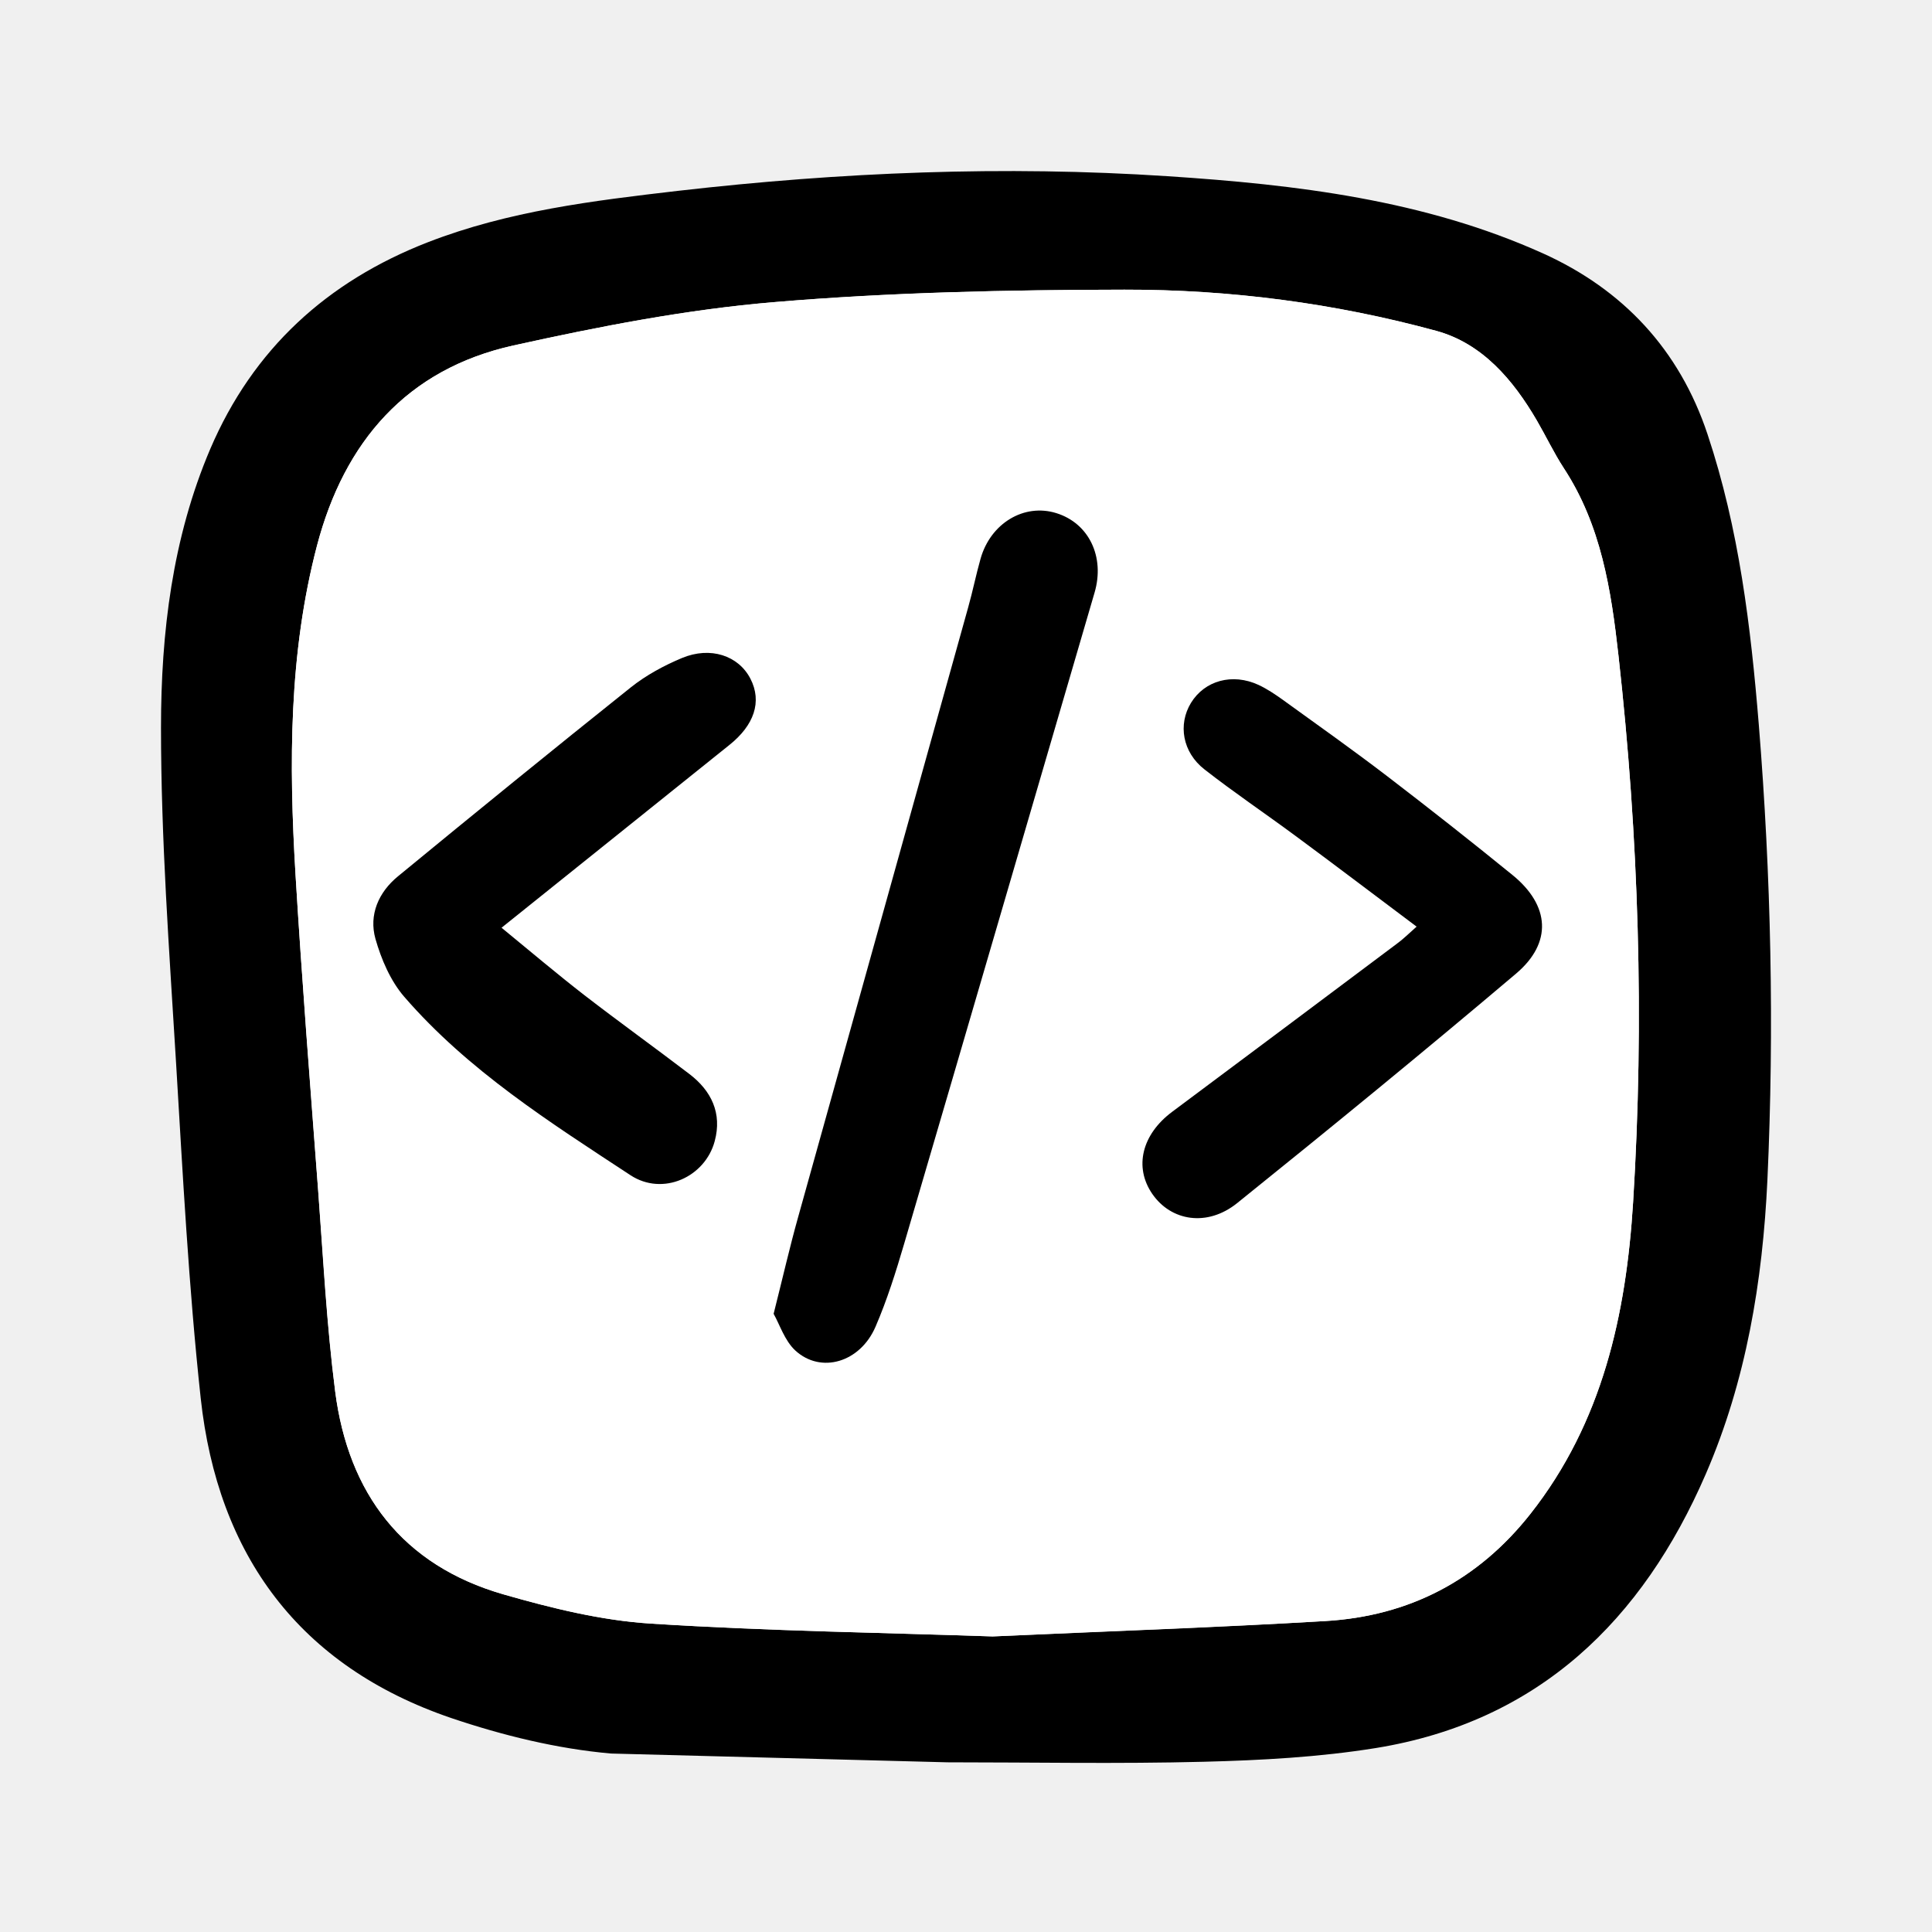
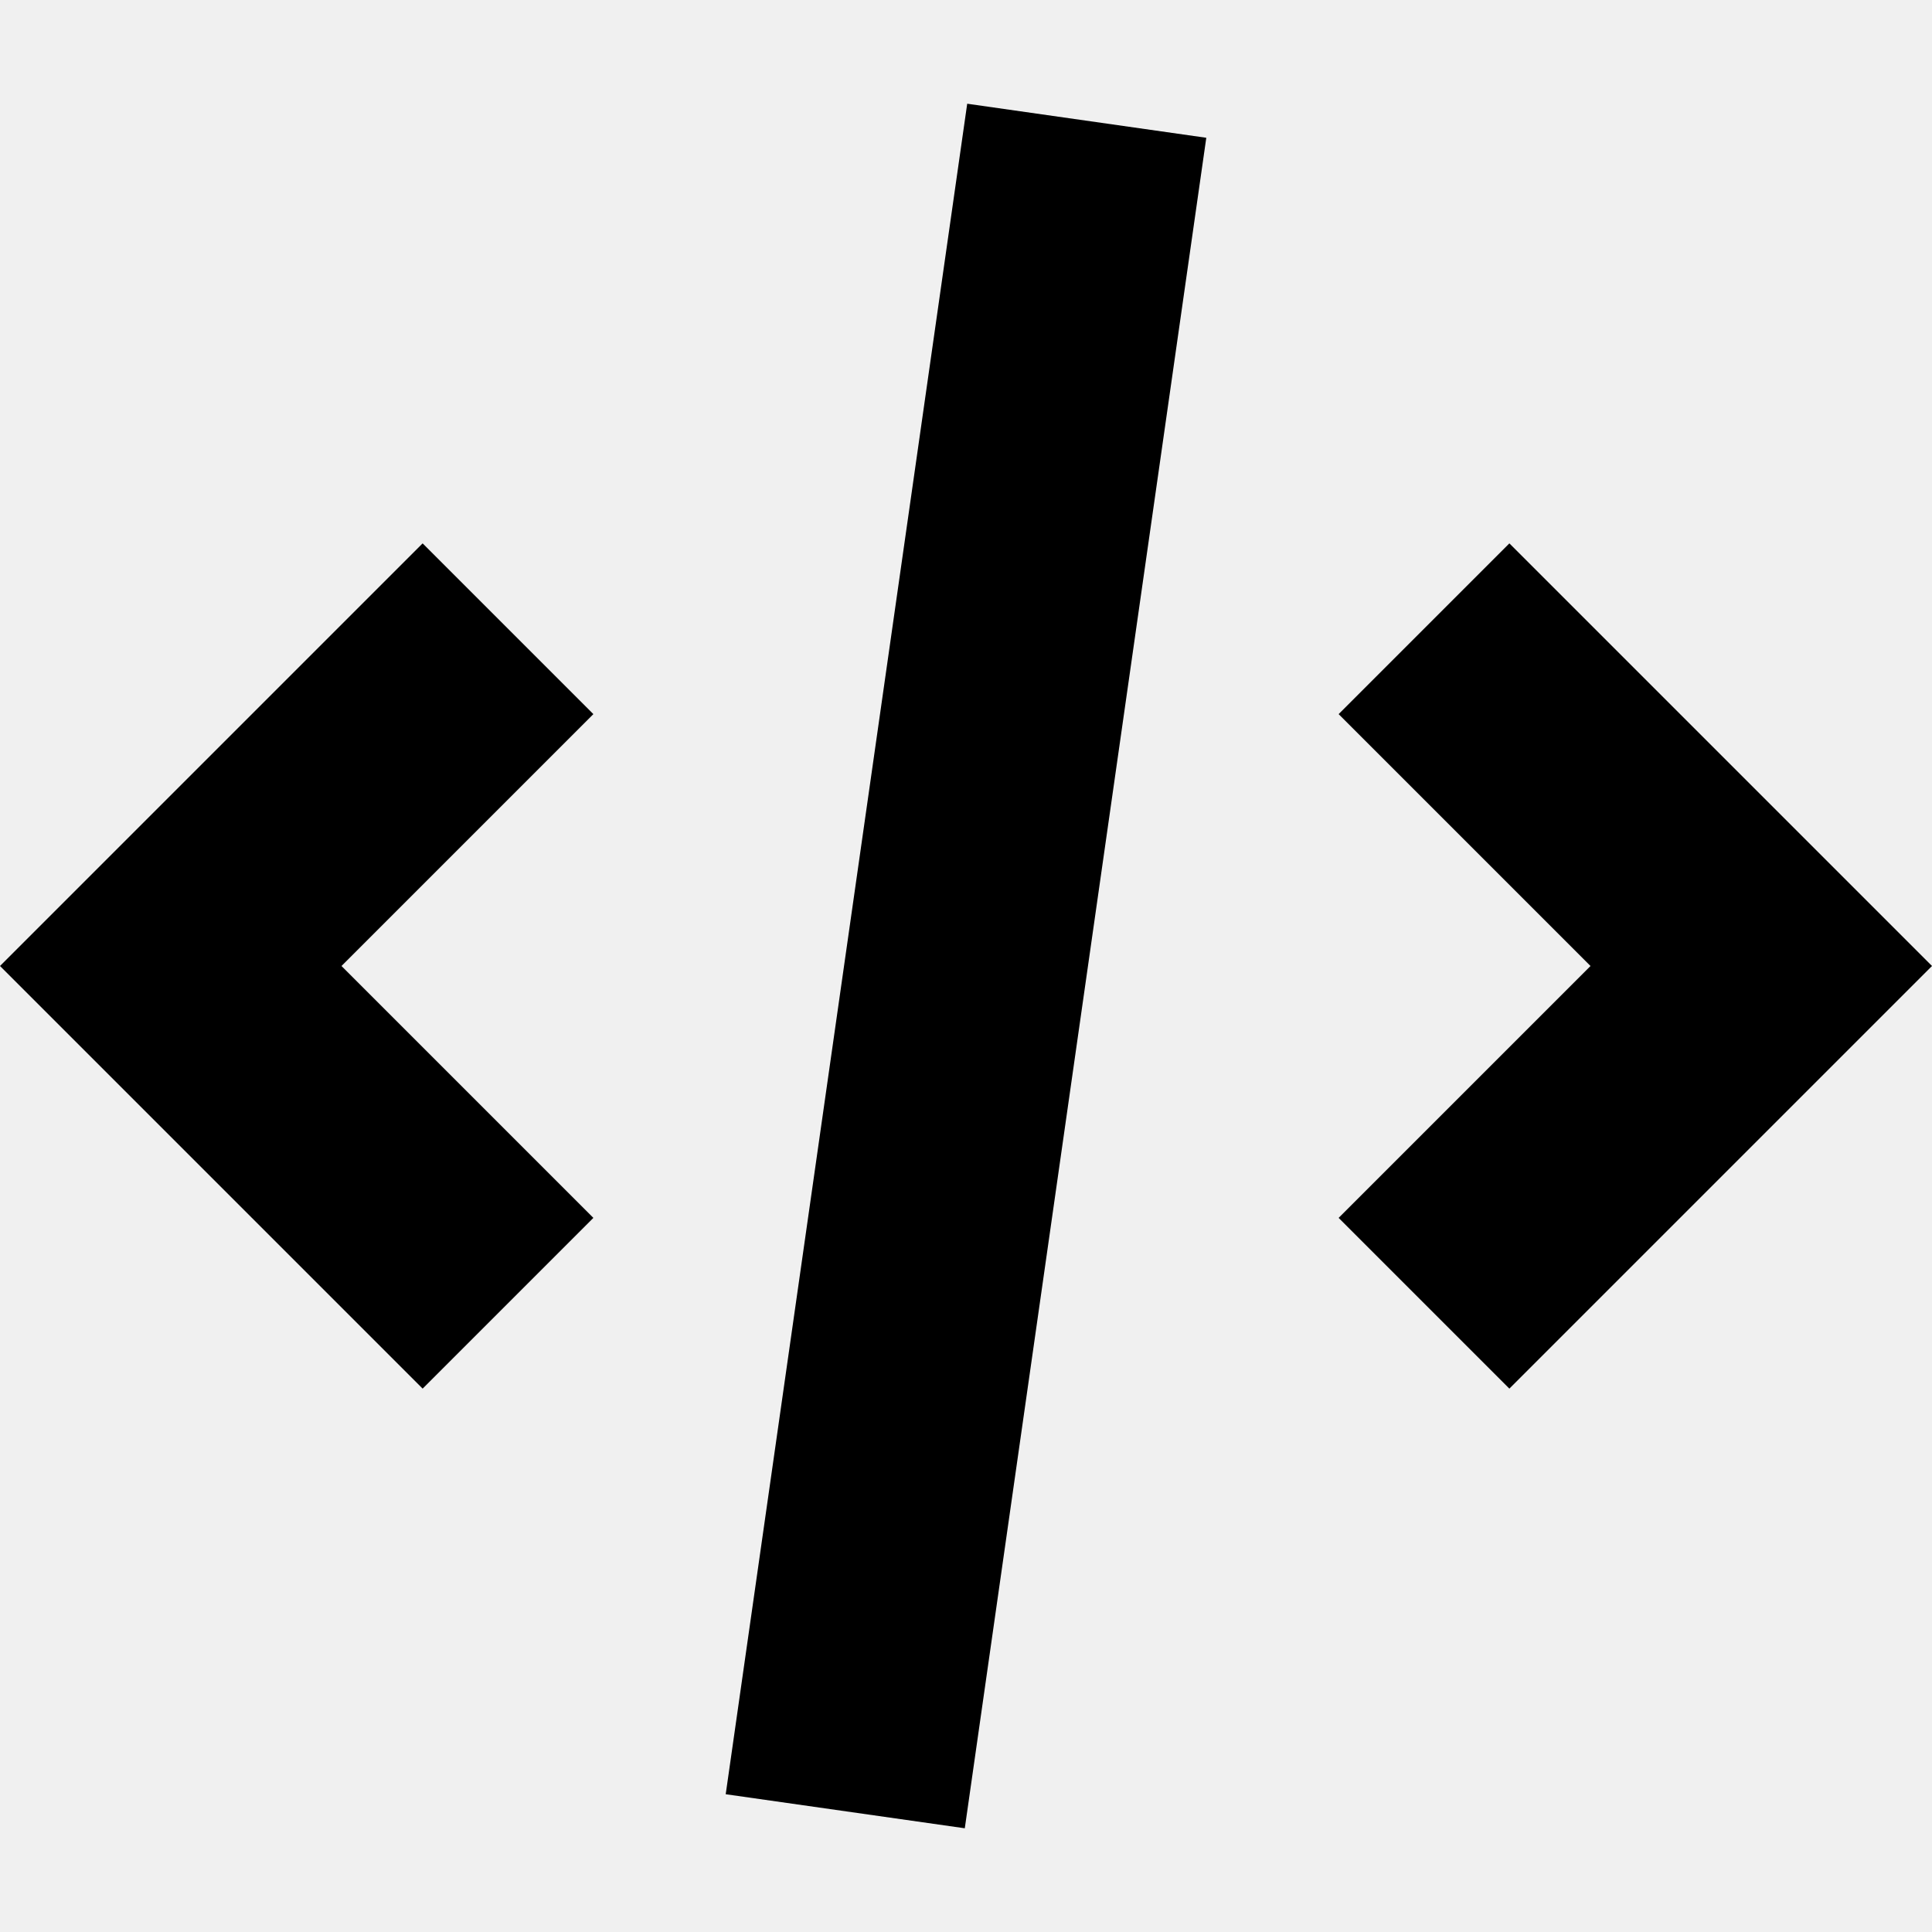
- <svg xmlns="http://www.w3.org/2000/svg" width="800px" height="800px" viewBox="0 0 960 960" fill="none">
-   <path d="M303.58 871.32C276.758 868.956 249.754 862.319 224.204 853.681C148.738 827.95 108.186 772.76 99.73 694.747C93.729 639.284 90.82 583.457 87.456 527.63C84.091 472.258 80 416.886 80 361.513C80 314.415 85.637 267.317 104.458 223.128C125.734 173.393 162.558 139.842 212.566 120.385C252.572 104.837 294.67 99.745 336.858 94.835C417.78 85.561 498.884 82.197 580.169 87.561C644.088 91.744 707.644 99.29 766.744 125.931C806.386 143.843 834.482 173.666 848.484 215.854C864.123 262.771 869.942 311.233 873.943 360.149C880.034 435.434 881.671 510.809 878.216 586.276C875.852 636.738 867.669 686.11 847.575 732.48C816.115 805.128 764.471 855.5 683.64 868.593C655.454 873.139 626.631 874.685 598.081 875.412C555.711 876.503 513.25 875.685 470.789 875.685L303.58 871.32ZM493.247 813.129C552.71 810.493 605.628 808.674 658.545 805.492C700.097 803.037 734.375 785.307 760.47 752.211C796.294 706.749 808.023 653.013 811.478 597.459C817.115 506.718 814.297 416.067 804.204 325.689C800.567 293.048 795.567 260.952 777.018 232.584C772.108 225.037 768.199 216.763 763.653 208.944C751.832 188.668 736.466 170.574 713.645 164.391C663.091 150.571 610.992 143.843 558.711 143.934C500.702 144.025 442.511 145.298 384.775 150.116C341.223 153.753 297.852 162.209 255.118 171.665C202.11 183.394 171.105 219.491 157.558 270.954C143.464 324.598 143.555 379.425 146.829 434.343C150.011 486.806 154.193 539.268 158.103 591.731C160.649 625.009 162.377 658.378 166.559 691.474C173.105 742.118 200.019 777.76 250.118 792.217C274.03 799.127 298.852 805.219 323.493 806.765C382.138 810.493 440.875 811.311 493.247 813.129Z" fill="#000000" />
-   <path d="M493.247 813.13C440.875 811.312 382.139 810.493 323.493 806.766C298.762 805.22 274.031 799.037 250.118 792.218C200.019 777.761 173.106 742.119 166.559 691.475C162.286 658.47 160.558 625.01 158.103 591.732C154.103 539.269 150.011 486.897 146.829 434.344C143.556 379.517 143.465 324.69 157.558 270.954C171.106 219.583 202.11 183.395 255.119 171.666C297.853 162.21 341.223 153.754 384.775 150.117C442.512 145.207 500.703 144.025 558.712 143.934C611.084 143.844 663.092 150.663 713.645 164.392C736.467 170.666 751.833 188.669 763.653 208.945C768.199 216.764 772.109 225.038 777.019 232.585C795.567 260.862 800.568 293.049 804.205 325.69C814.297 416.068 817.116 506.719 811.479 597.46C808.024 653.014 796.294 706.75 760.471 752.212C734.376 785.308 700.188 803.038 658.546 805.493C605.628 808.584 552.711 810.403 493.247 813.13ZM384.412 652.832C387.321 658.015 389.776 666.107 395.141 671.017C407.87 682.837 427.327 677.018 435.056 659.197C440.784 645.922 445.148 632.011 449.24 618.1C480.881 510.265 512.341 402.339 543.891 294.413C549.074 276.683 541.073 259.953 524.797 254.952C508.886 250.042 492.247 259.953 487.246 277.592C484.973 285.593 483.336 293.776 481.063 301.868C452.877 402.793 424.691 503.718 396.595 604.734C392.413 619.736 388.958 634.92 384.412 652.832ZM249.209 460.984C288.397 429.616 325.311 399.884 362.408 370.334C374.774 360.514 378.865 348.694 372.955 337.328C367.045 325.872 353.134 321.144 338.95 327.054C330.04 330.782 321.129 335.601 313.582 341.602C274.758 372.607 236.298 403.975 197.837 435.526C188.199 443.436 183.289 454.71 186.653 466.621C189.472 476.805 194.109 487.534 200.928 495.353C232.661 531.995 273.303 557.727 313.31 584.003C329.494 594.641 350.497 584.913 355.225 567.092C358.862 553.18 353.589 542.088 342.587 533.723C325.311 520.539 307.581 507.81 290.397 494.535C276.94 484.079 264.029 473.077 249.209 460.984ZM703.916 460.439C699.825 463.985 697.097 466.803 693.915 469.167C656.818 496.99 619.63 524.721 582.443 552.544C567.44 563.818 563.531 580.003 572.532 593.278C581.897 606.916 599.809 609.826 614.72 597.915C661.364 560.454 707.644 522.539 753.288 483.897C771.472 468.531 770.108 449.982 751.56 434.889C731.011 418.159 710.19 401.793 689.187 385.7C672.184 372.698 654.727 360.332 637.36 347.785C633.542 345.057 629.541 342.42 625.359 340.42C612.356 334.419 598.627 338.238 591.808 349.33C585.261 360.059 587.534 373.88 598.536 382.426C613.175 393.792 628.541 404.066 643.361 415.159C663.455 429.888 683.277 444.982 703.916 460.439Z" fill="white" />
-   <path d="M384.414 652.83C388.96 634.827 392.415 619.643 396.598 604.732C424.693 503.807 452.97 402.882 481.066 301.866C483.339 293.865 484.975 285.591 487.248 277.589C492.249 259.95 508.888 250.04 524.8 254.95C541.075 259.95 549.076 276.68 543.894 294.41C512.343 402.336 480.884 510.262 449.242 618.097C445.151 632.009 440.787 645.92 435.058 659.195C427.421 677.016 407.872 682.744 395.143 671.015C389.869 666.105 387.415 658.104 384.414 652.83Z" fill="#000000" />
-   <path d="M249.212 460.985C263.941 473.077 276.943 484.079 290.309 494.444C307.494 507.719 325.224 520.448 342.499 533.632C353.501 541.997 358.865 553.181 355.137 567.001C350.409 584.822 329.406 594.551 313.222 583.913C273.216 557.636 232.573 531.905 200.841 495.263C194.021 487.352 189.475 476.714 186.566 466.531C183.201 454.529 188.111 443.345 197.749 435.435C236.119 403.885 274.67 372.516 313.495 341.511C321.041 335.51 329.952 330.691 338.862 326.964C353.046 321.054 366.958 325.782 372.868 337.238C378.778 348.694 374.686 360.423 362.32 370.243C325.315 399.884 288.4 429.616 249.212 460.985Z" fill="#000000" />
-   <path d="M703.913 460.437C683.274 444.981 663.452 429.887 643.358 415.067C628.447 404.065 613.081 393.7 598.533 382.334C587.532 373.788 585.258 359.967 591.805 349.238C598.624 338.146 612.354 334.327 625.356 340.328C629.629 342.328 633.539 344.965 637.358 347.693C654.724 360.24 672.181 372.606 689.184 385.608C710.187 401.701 731.009 418.067 751.557 434.797C770.106 449.89 771.469 468.439 753.285 483.805C707.641 522.447 661.27 560.362 614.718 597.823C599.897 609.734 581.894 606.824 572.529 593.186C563.437 579.911 567.347 563.726 582.44 552.452C619.627 524.72 656.815 496.898 693.912 469.075C697.094 466.802 699.913 463.983 703.913 460.437Z" fill="#000000" />
+ <svg xmlns="http://www.w3.org/2000/svg" width="800px" height="800px" viewBox="0 0 16 16" fill="none">
+   <path d="M8.01 0.859L6.01 14.859L7.99 15.141L9.99 1.141L8.01 0.859Z" fill="#000000" />
+   <path d="M12.5 11.5L11.086 10.086L13.172 8L11.086 5.914L12.5 4.5L16 8L12.5 11.5Z" fill="#000000" />
+   <path d="M2.828 8L4.914 10.086L3.5 11.5L0 8L3.5 4.5L4.914 5.914L2.828 8Z" fill="#000000" />
</svg>
